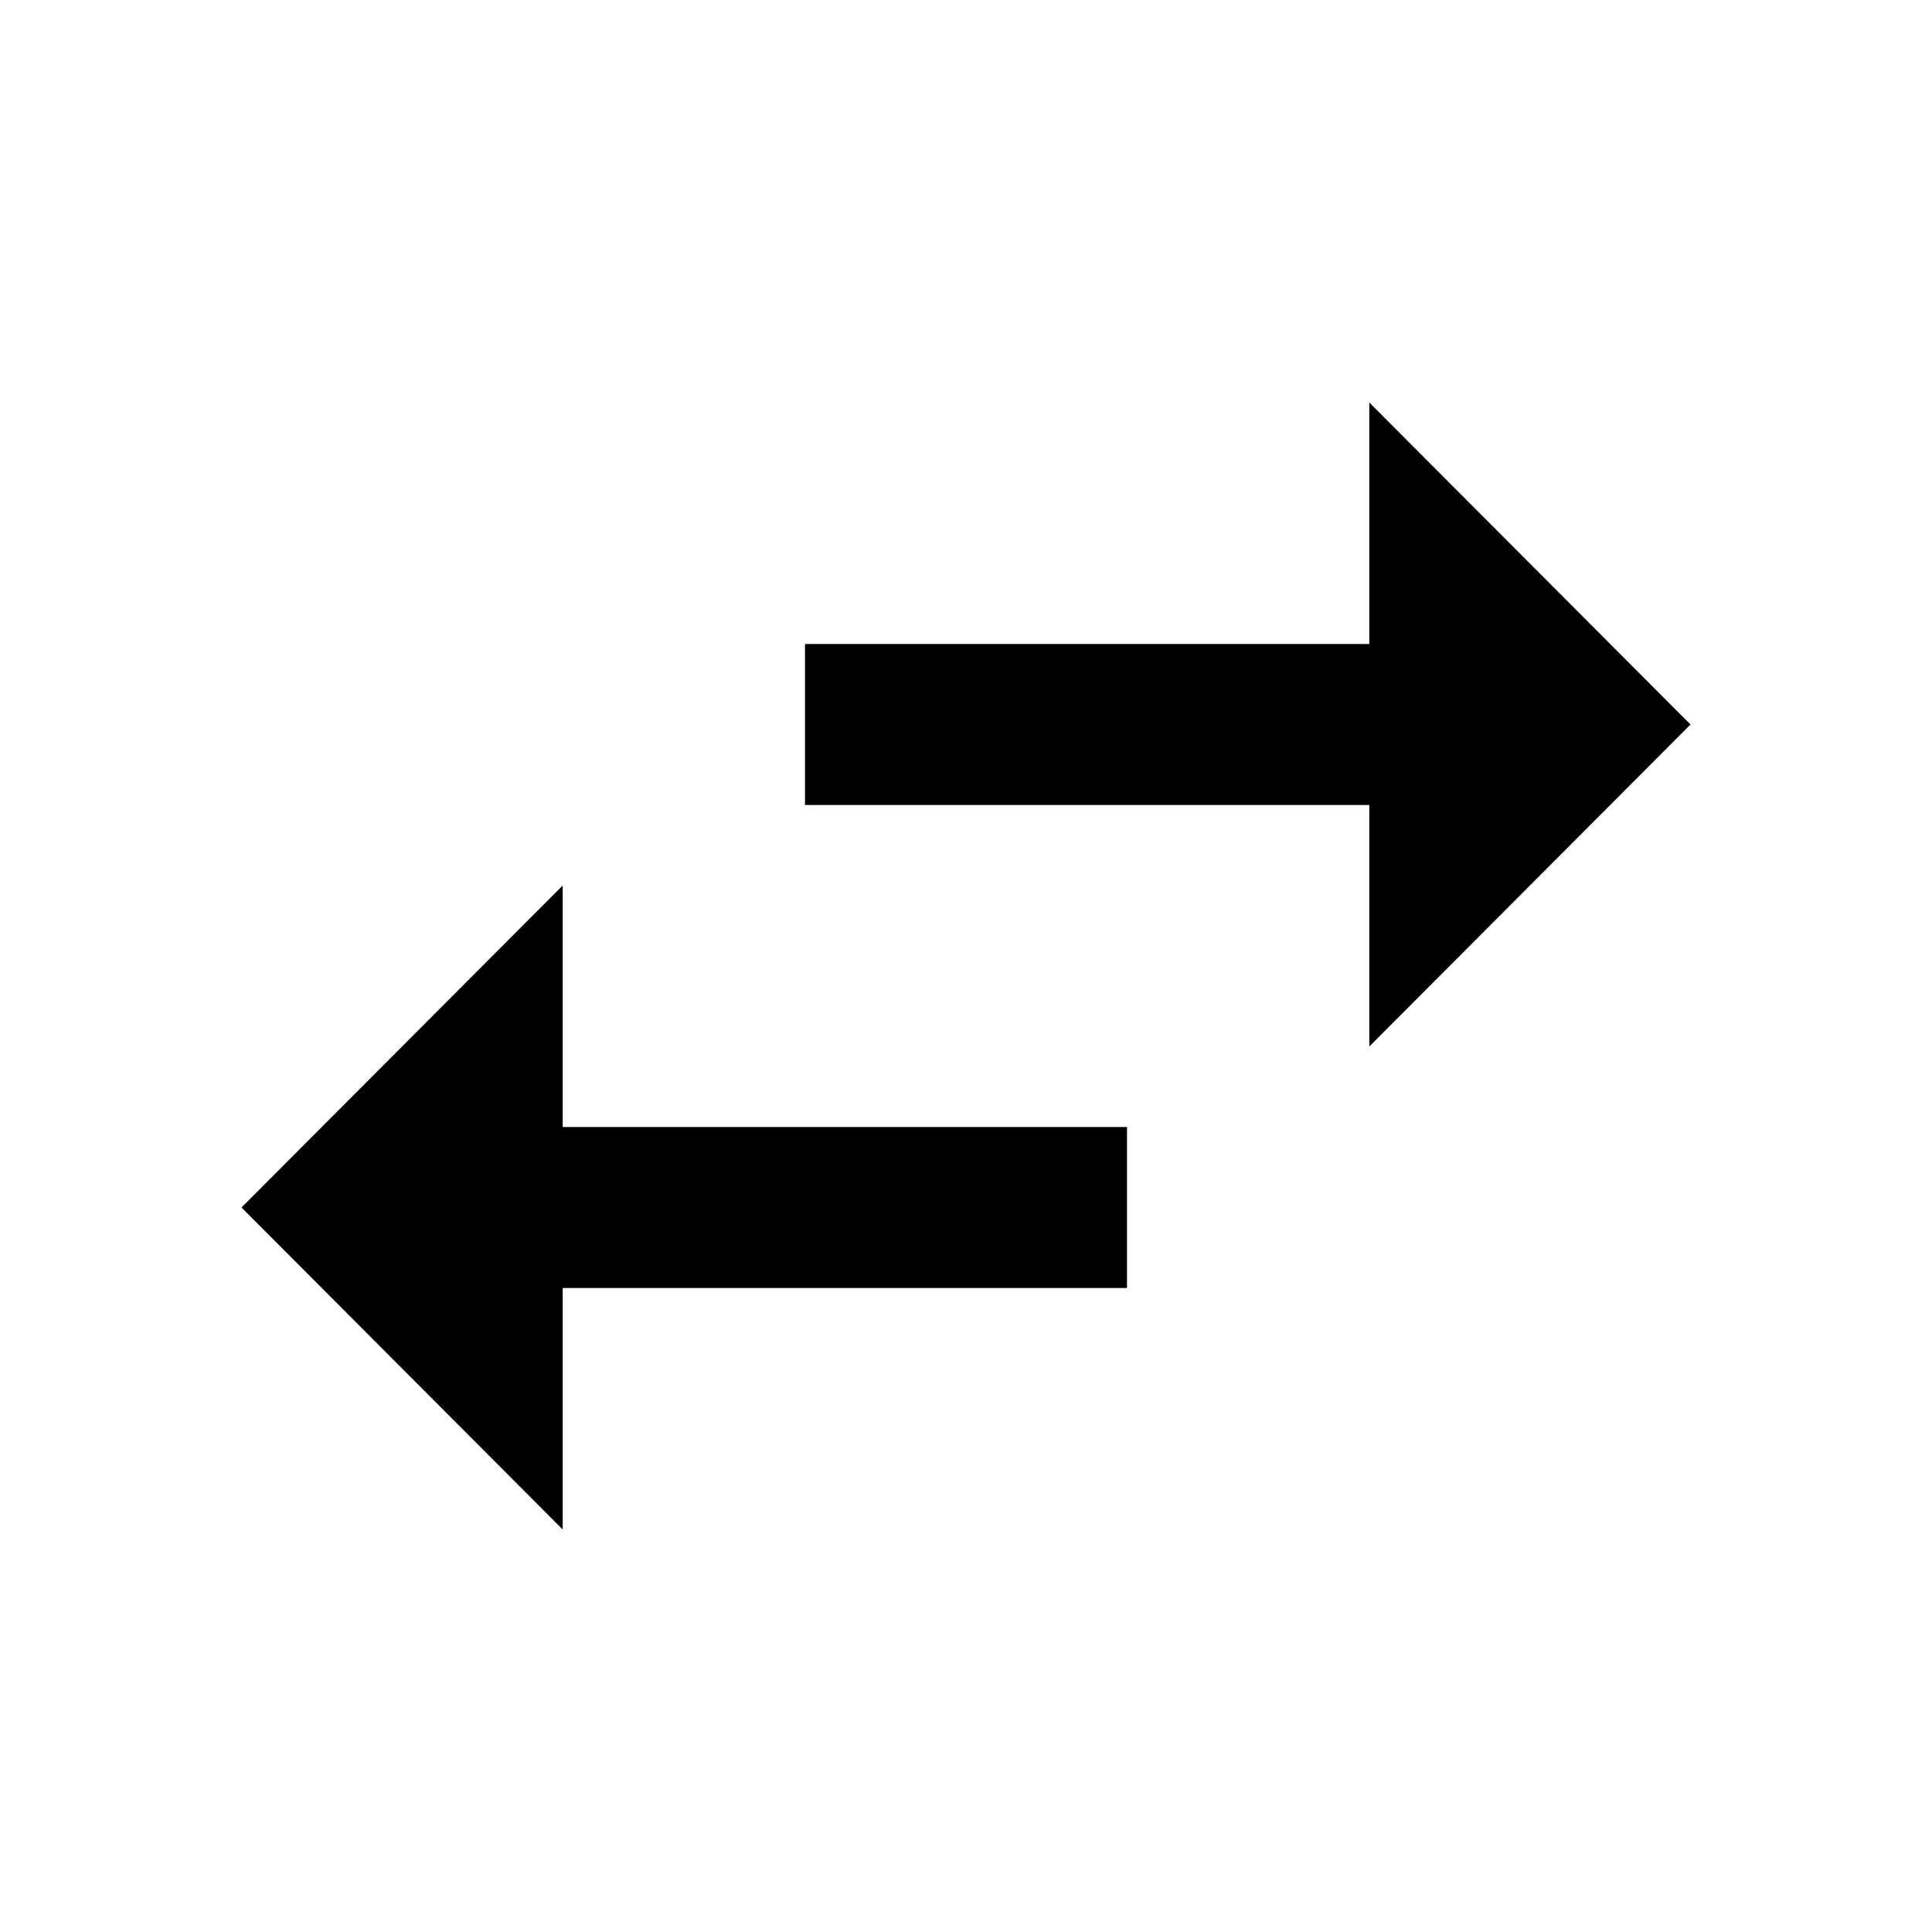
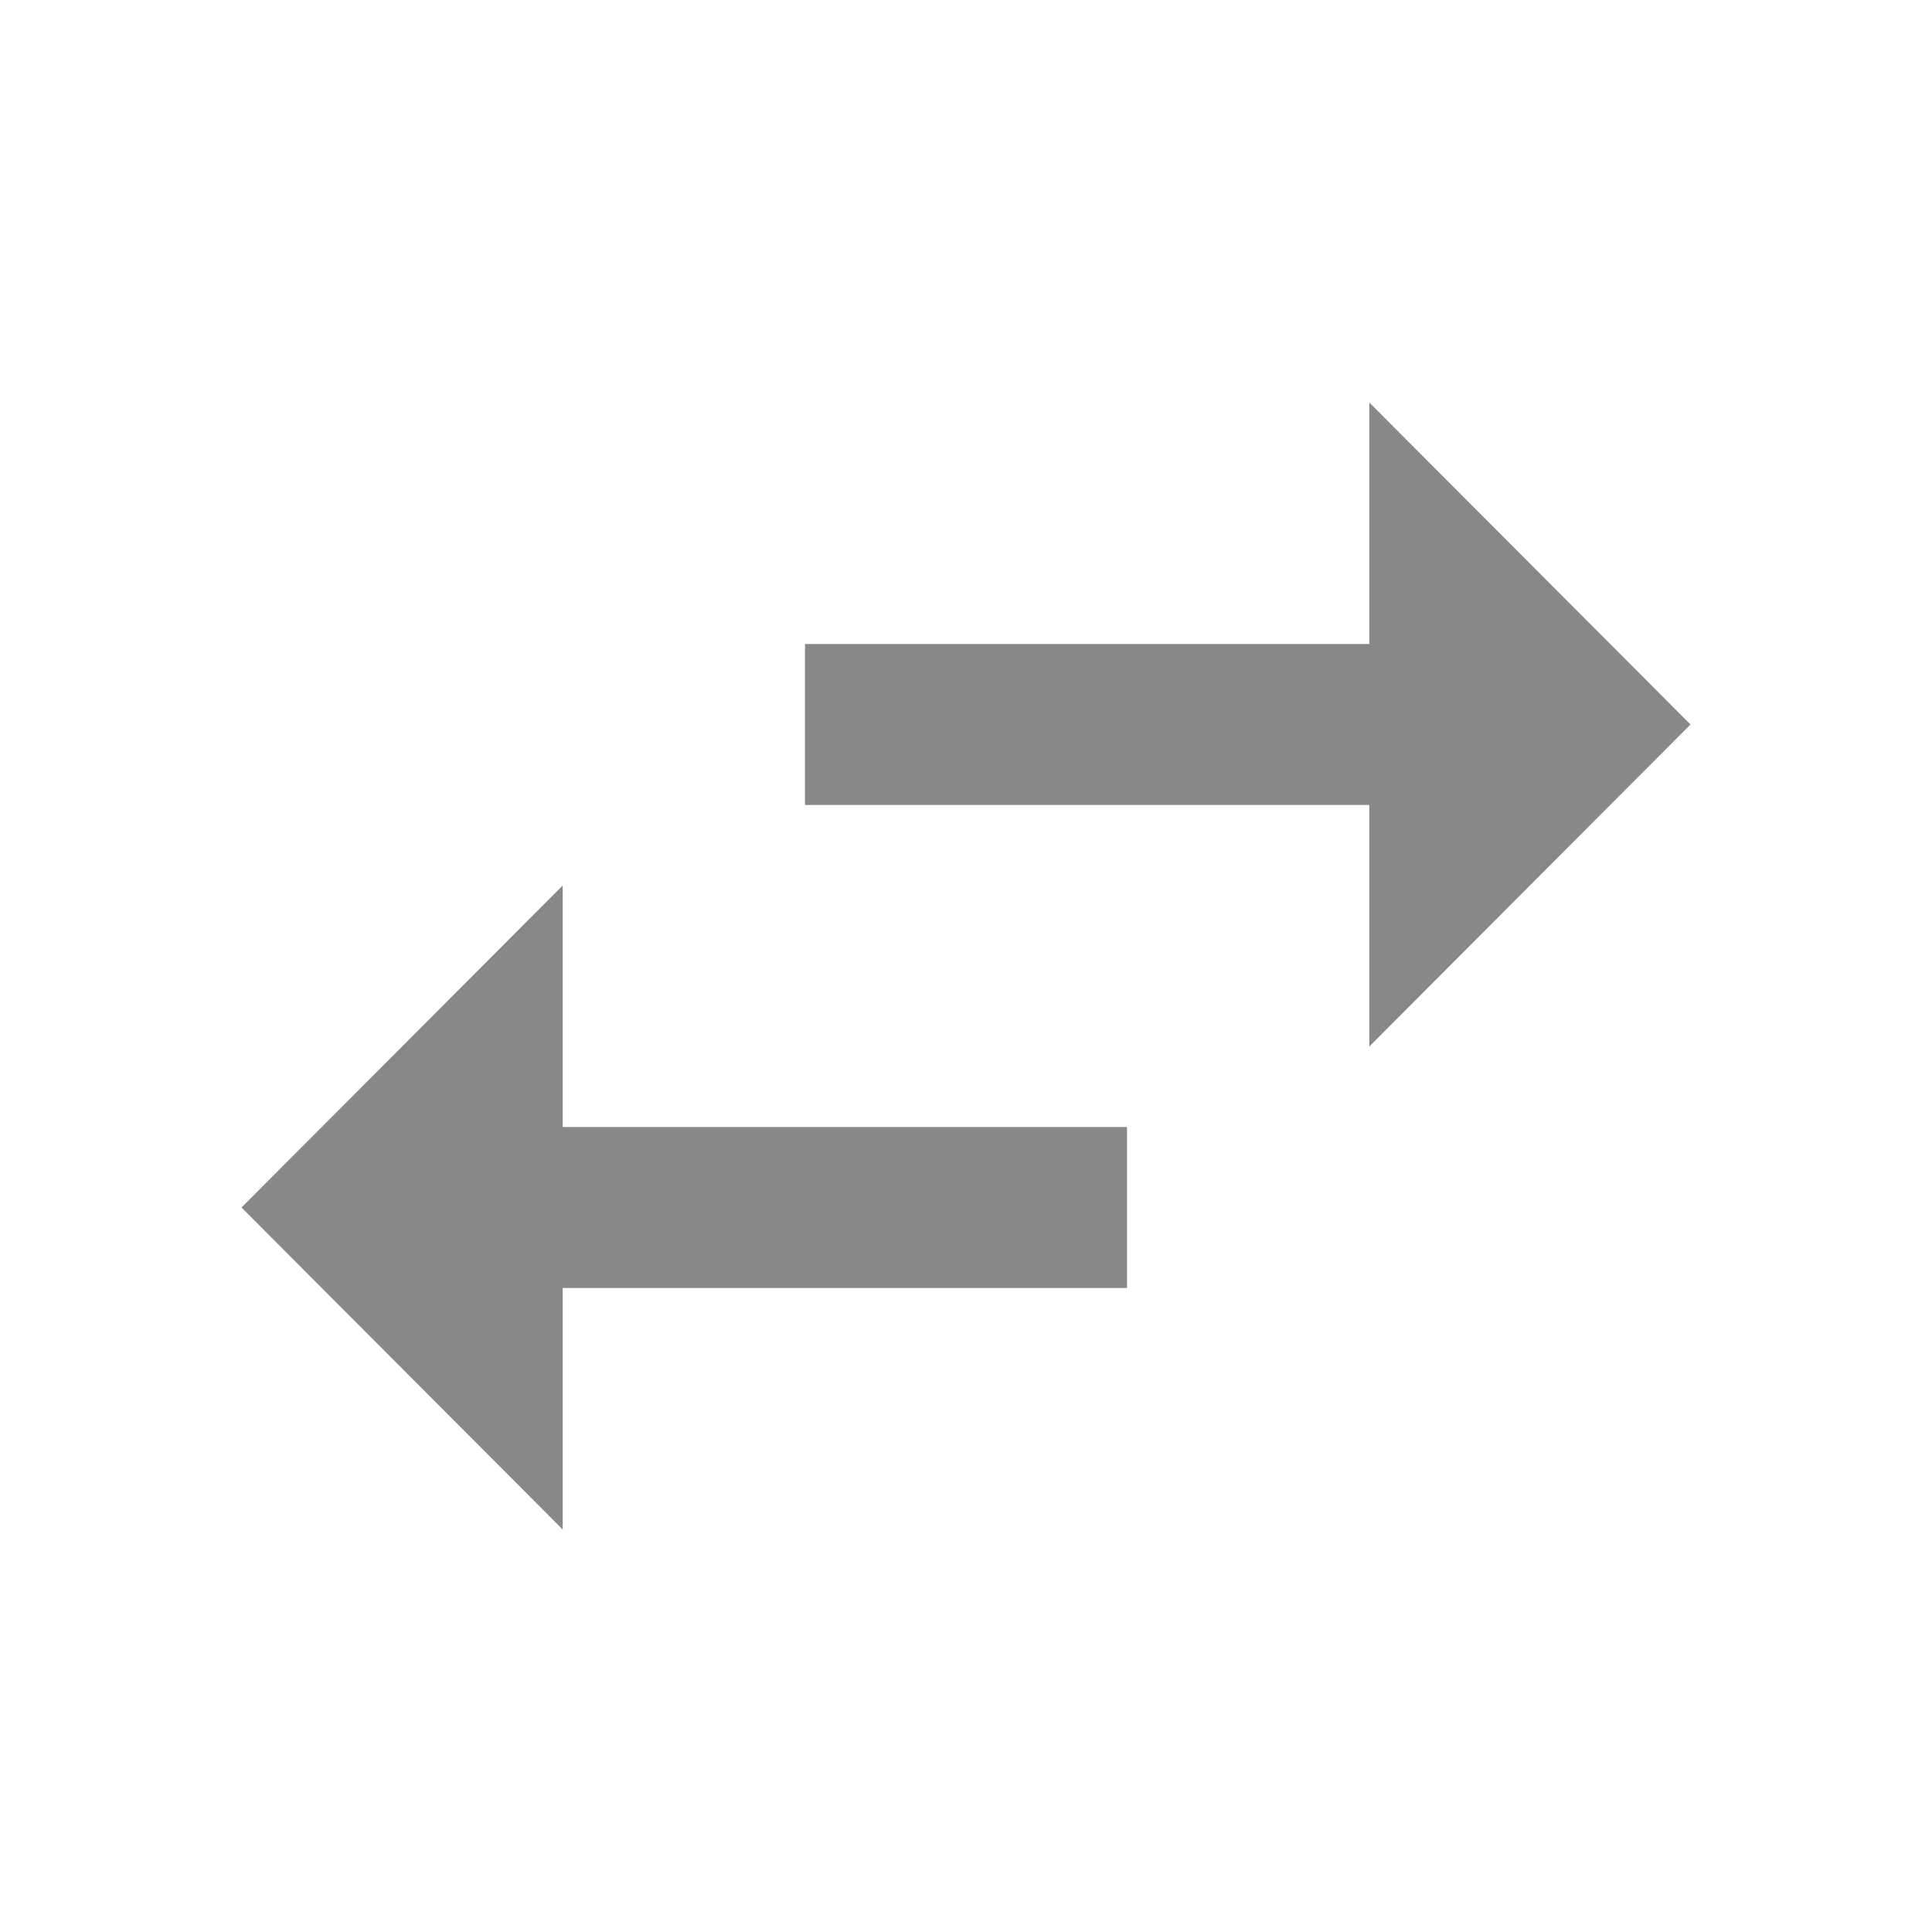
- <svg xmlns="http://www.w3.org/2000/svg" height="24" viewBox="0 0 24 24" width="24">
+ <svg xmlns="http://www.w3.org/2000/svg" fill="#888" height="24" viewBox="0 0 24 24" width="24">
  <path d="M0 0h24v24H0z" fill="none" />
  <path d="M6.99 11L3 15l3.99 4v-3H14v-2H6.99v-3zM21 9l-3.99-4v3H10v2h7.01v3L21 9z" />
</svg>
